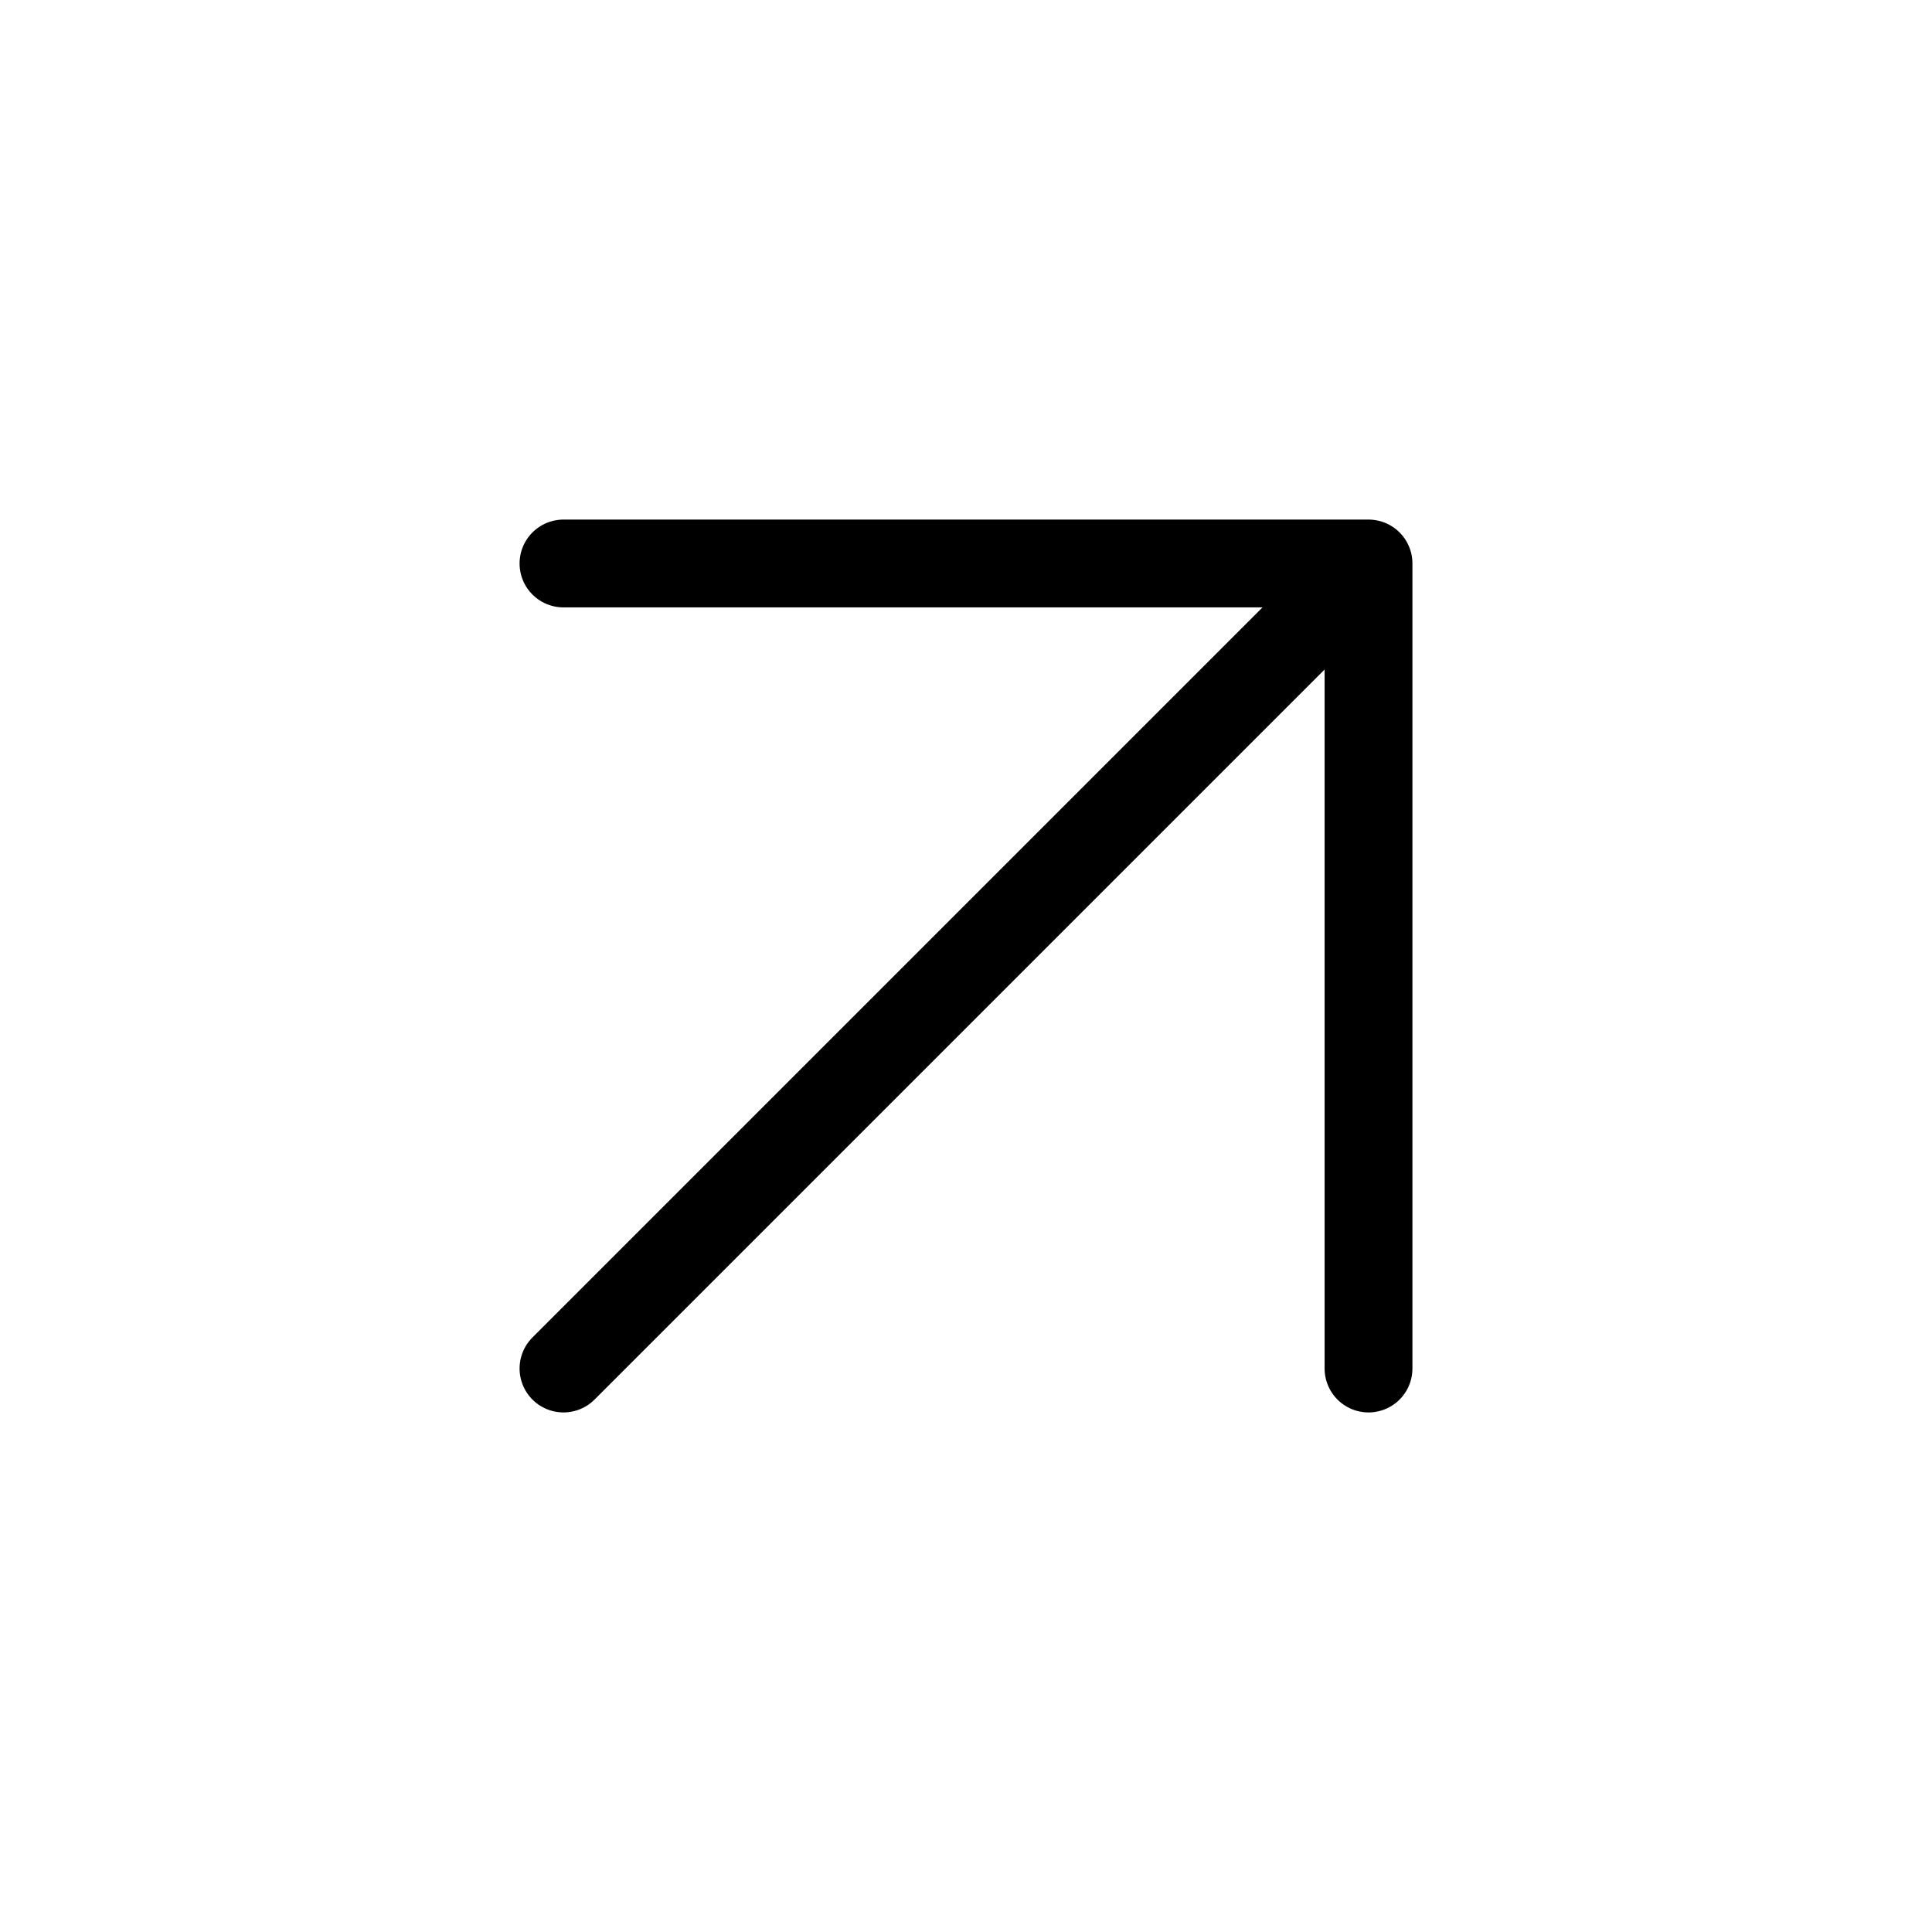
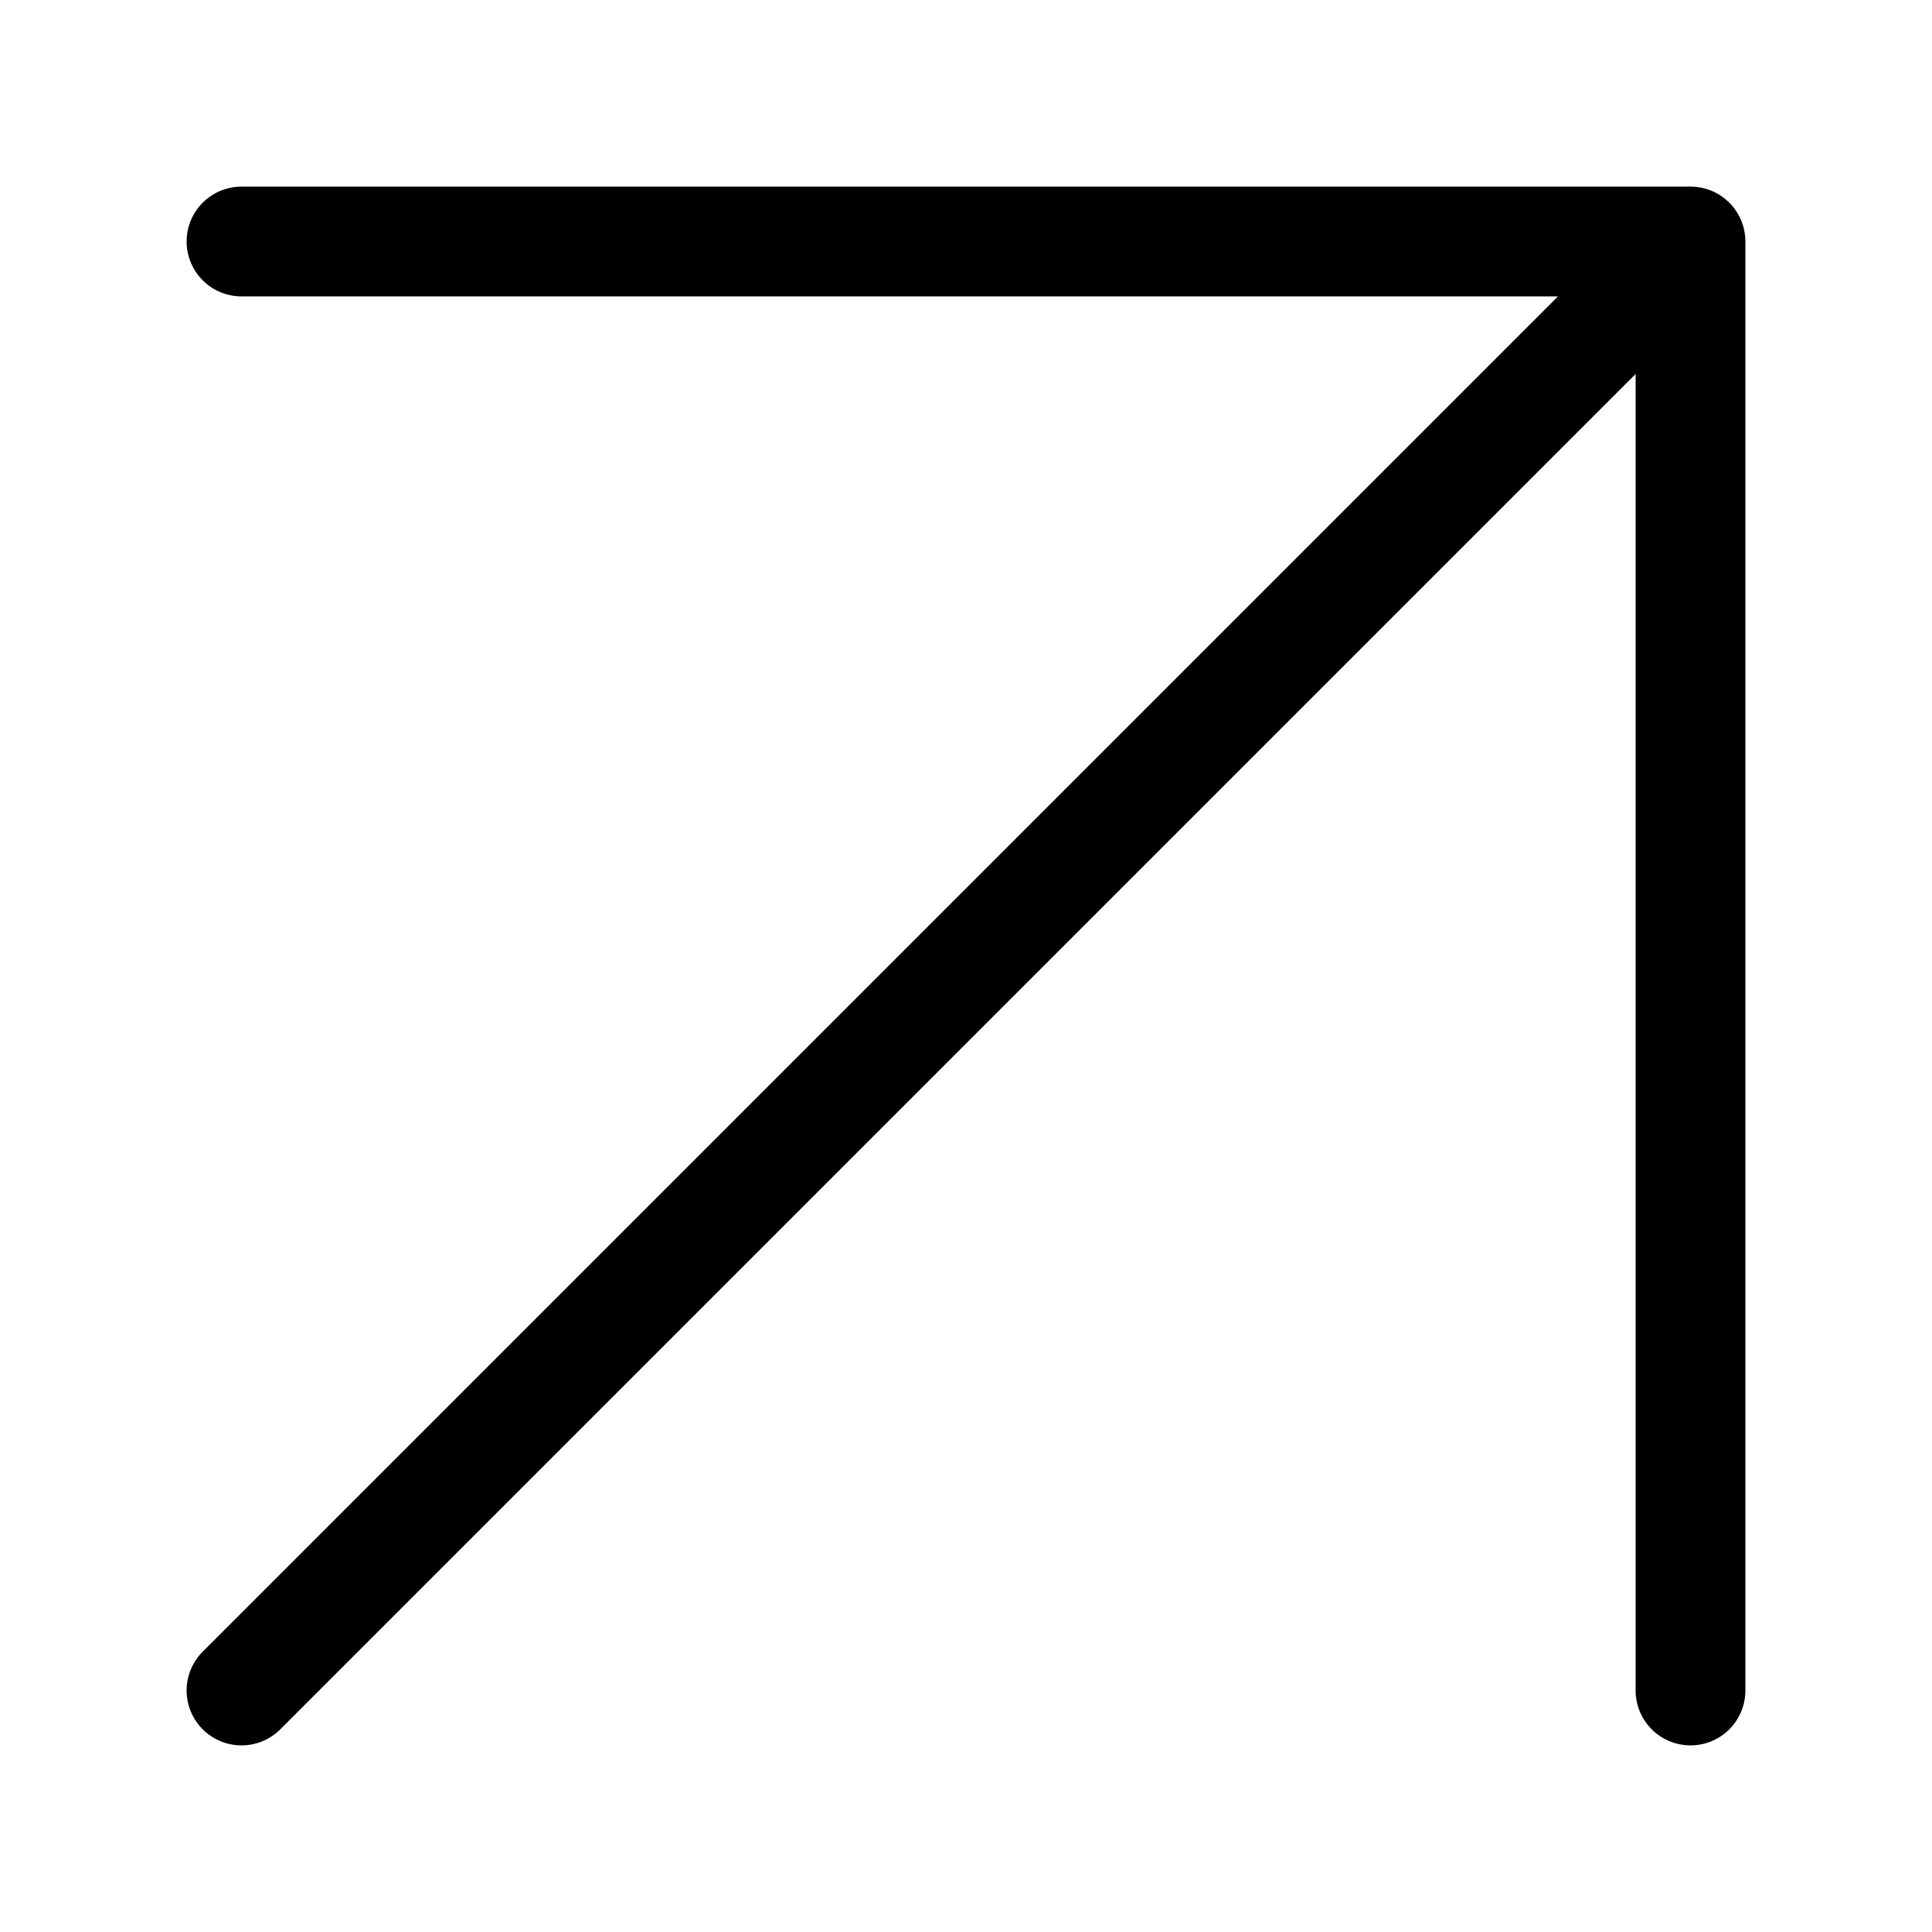
<svg xmlns="http://www.w3.org/2000/svg" viewBox="0 0 44 44" fill="none">
-   <path d="M12.833 31.167L31.167 12.833M31.167 31.167V12.833H12.833" stroke="currentColor" stroke-width="2" stroke-linecap="round" stroke-linejoin="round" />
+   <path d="M5.5 38.5L38.5 5.5M38.5 38.5V5.5H5.5" stroke="currentColor" stroke-width="2.5" stroke-linecap="round" stroke-linejoin="round" />
</svg>
